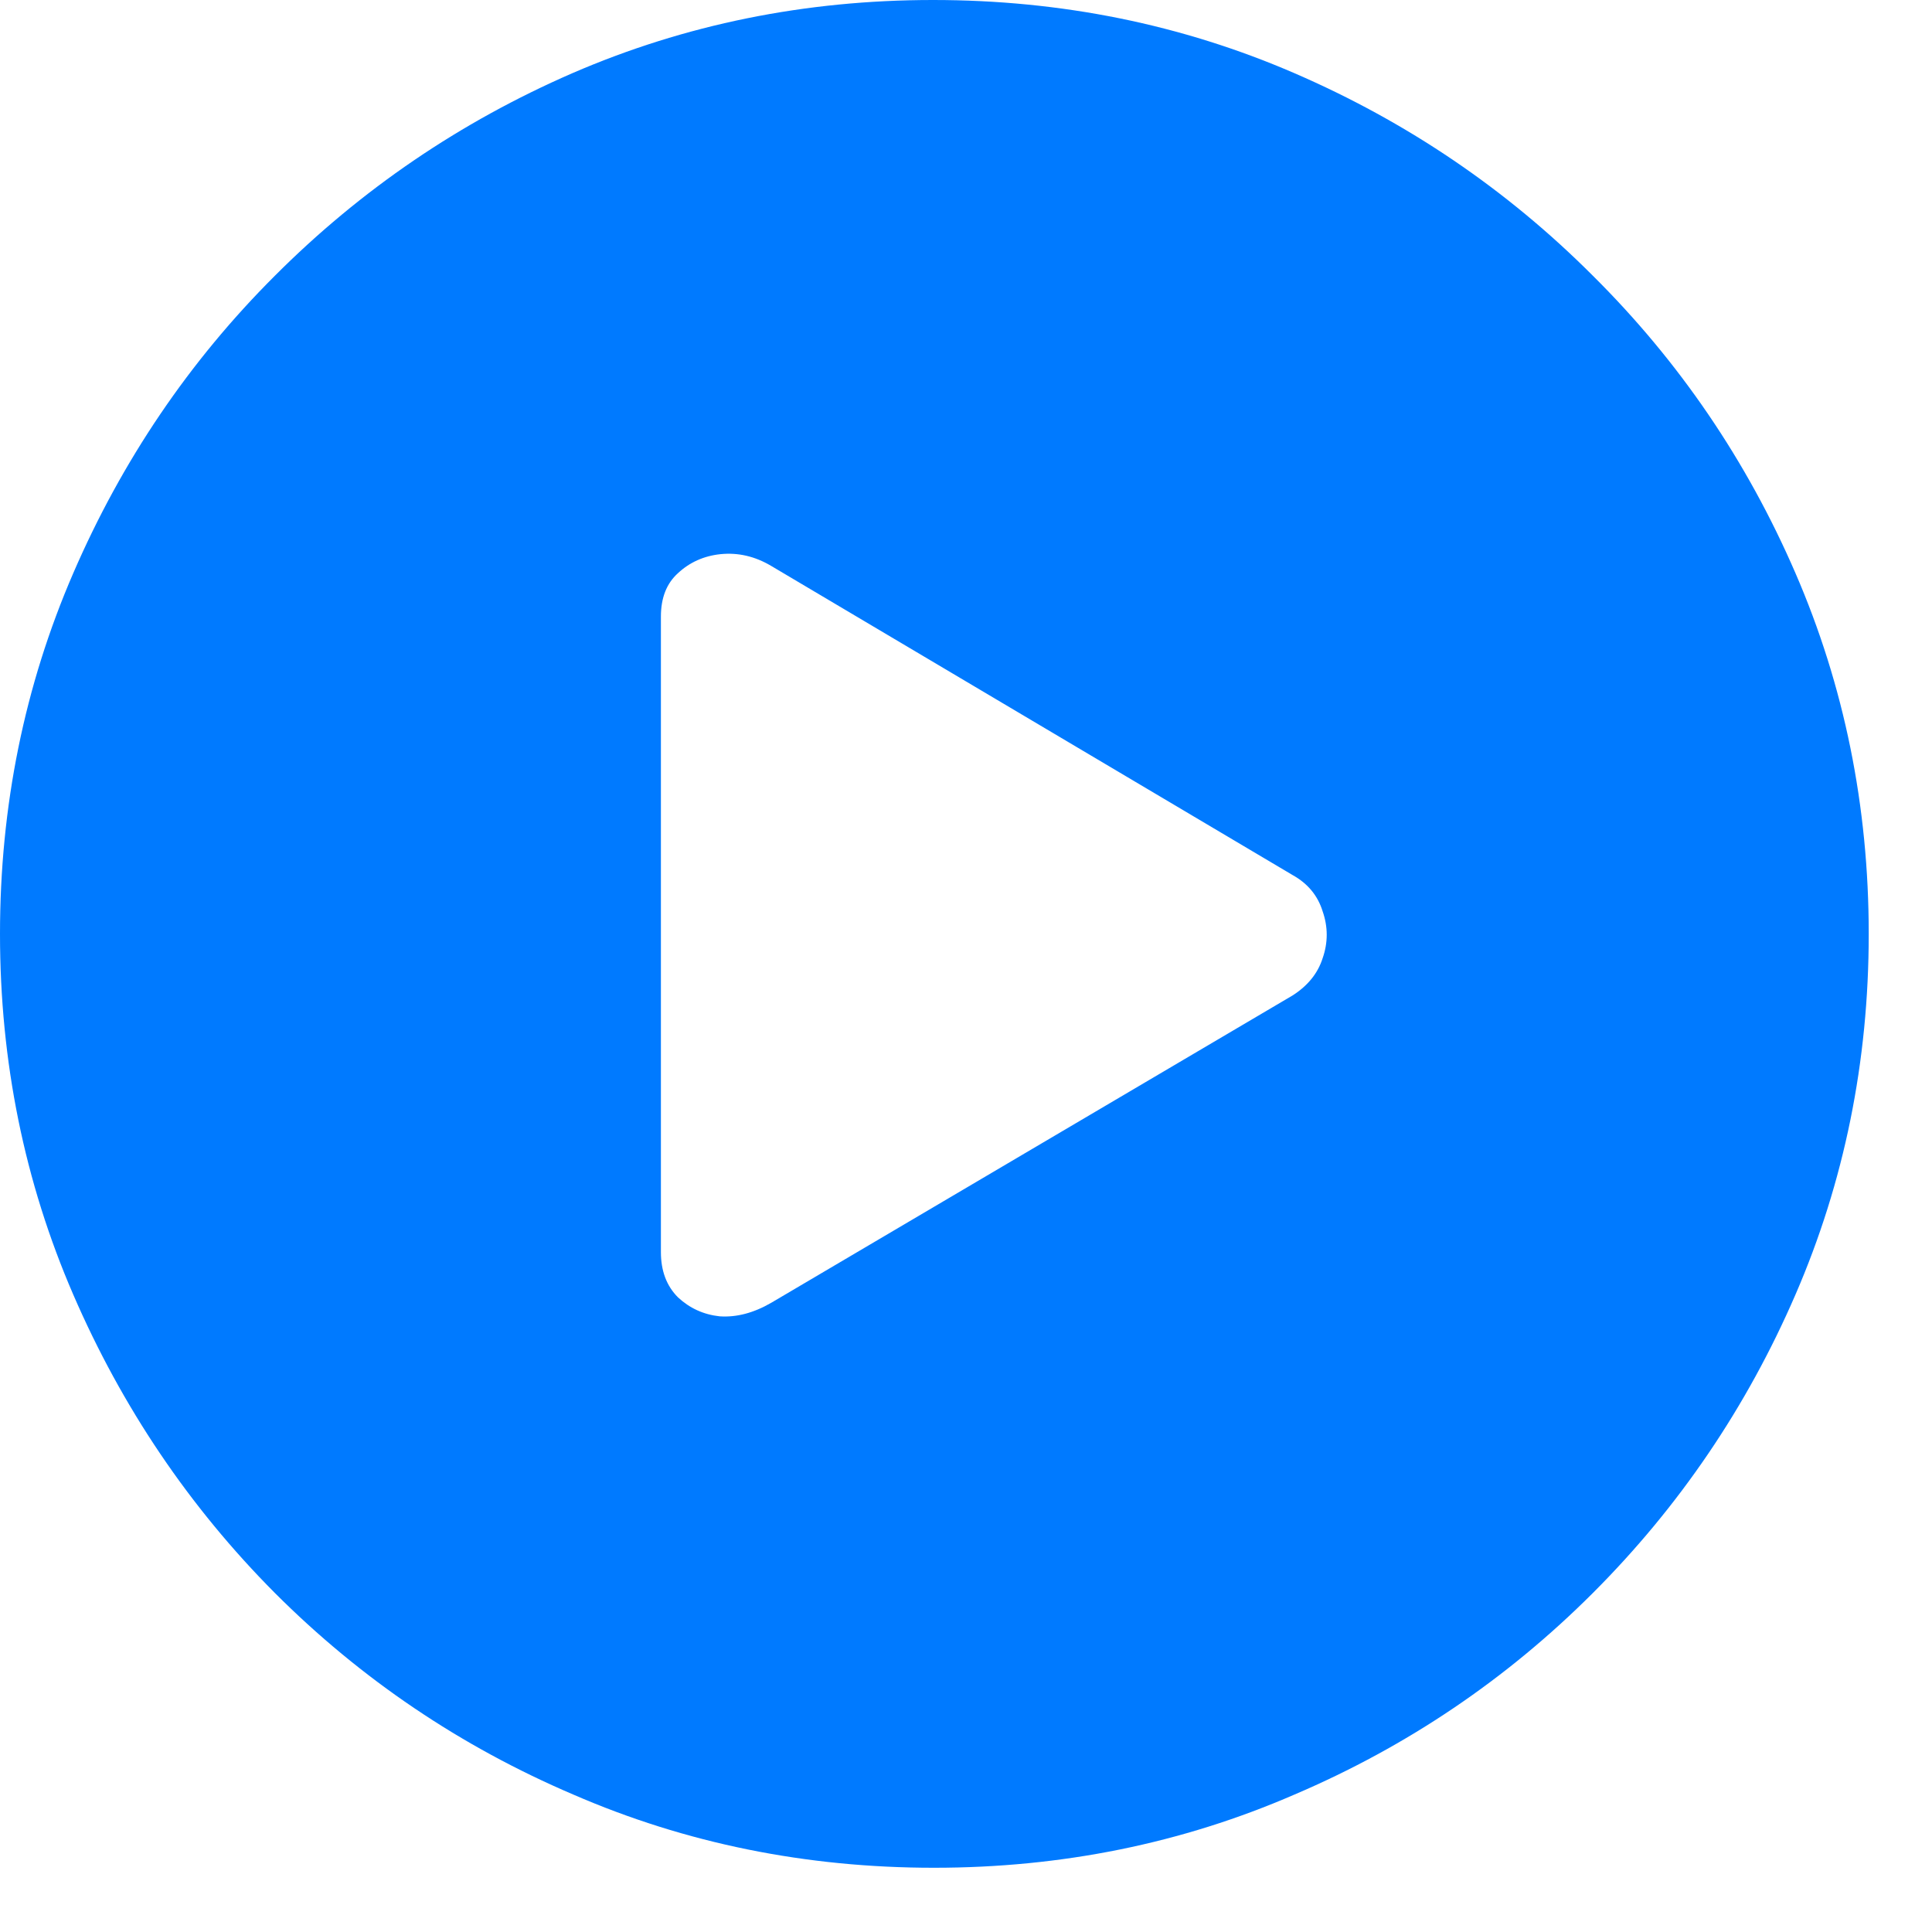
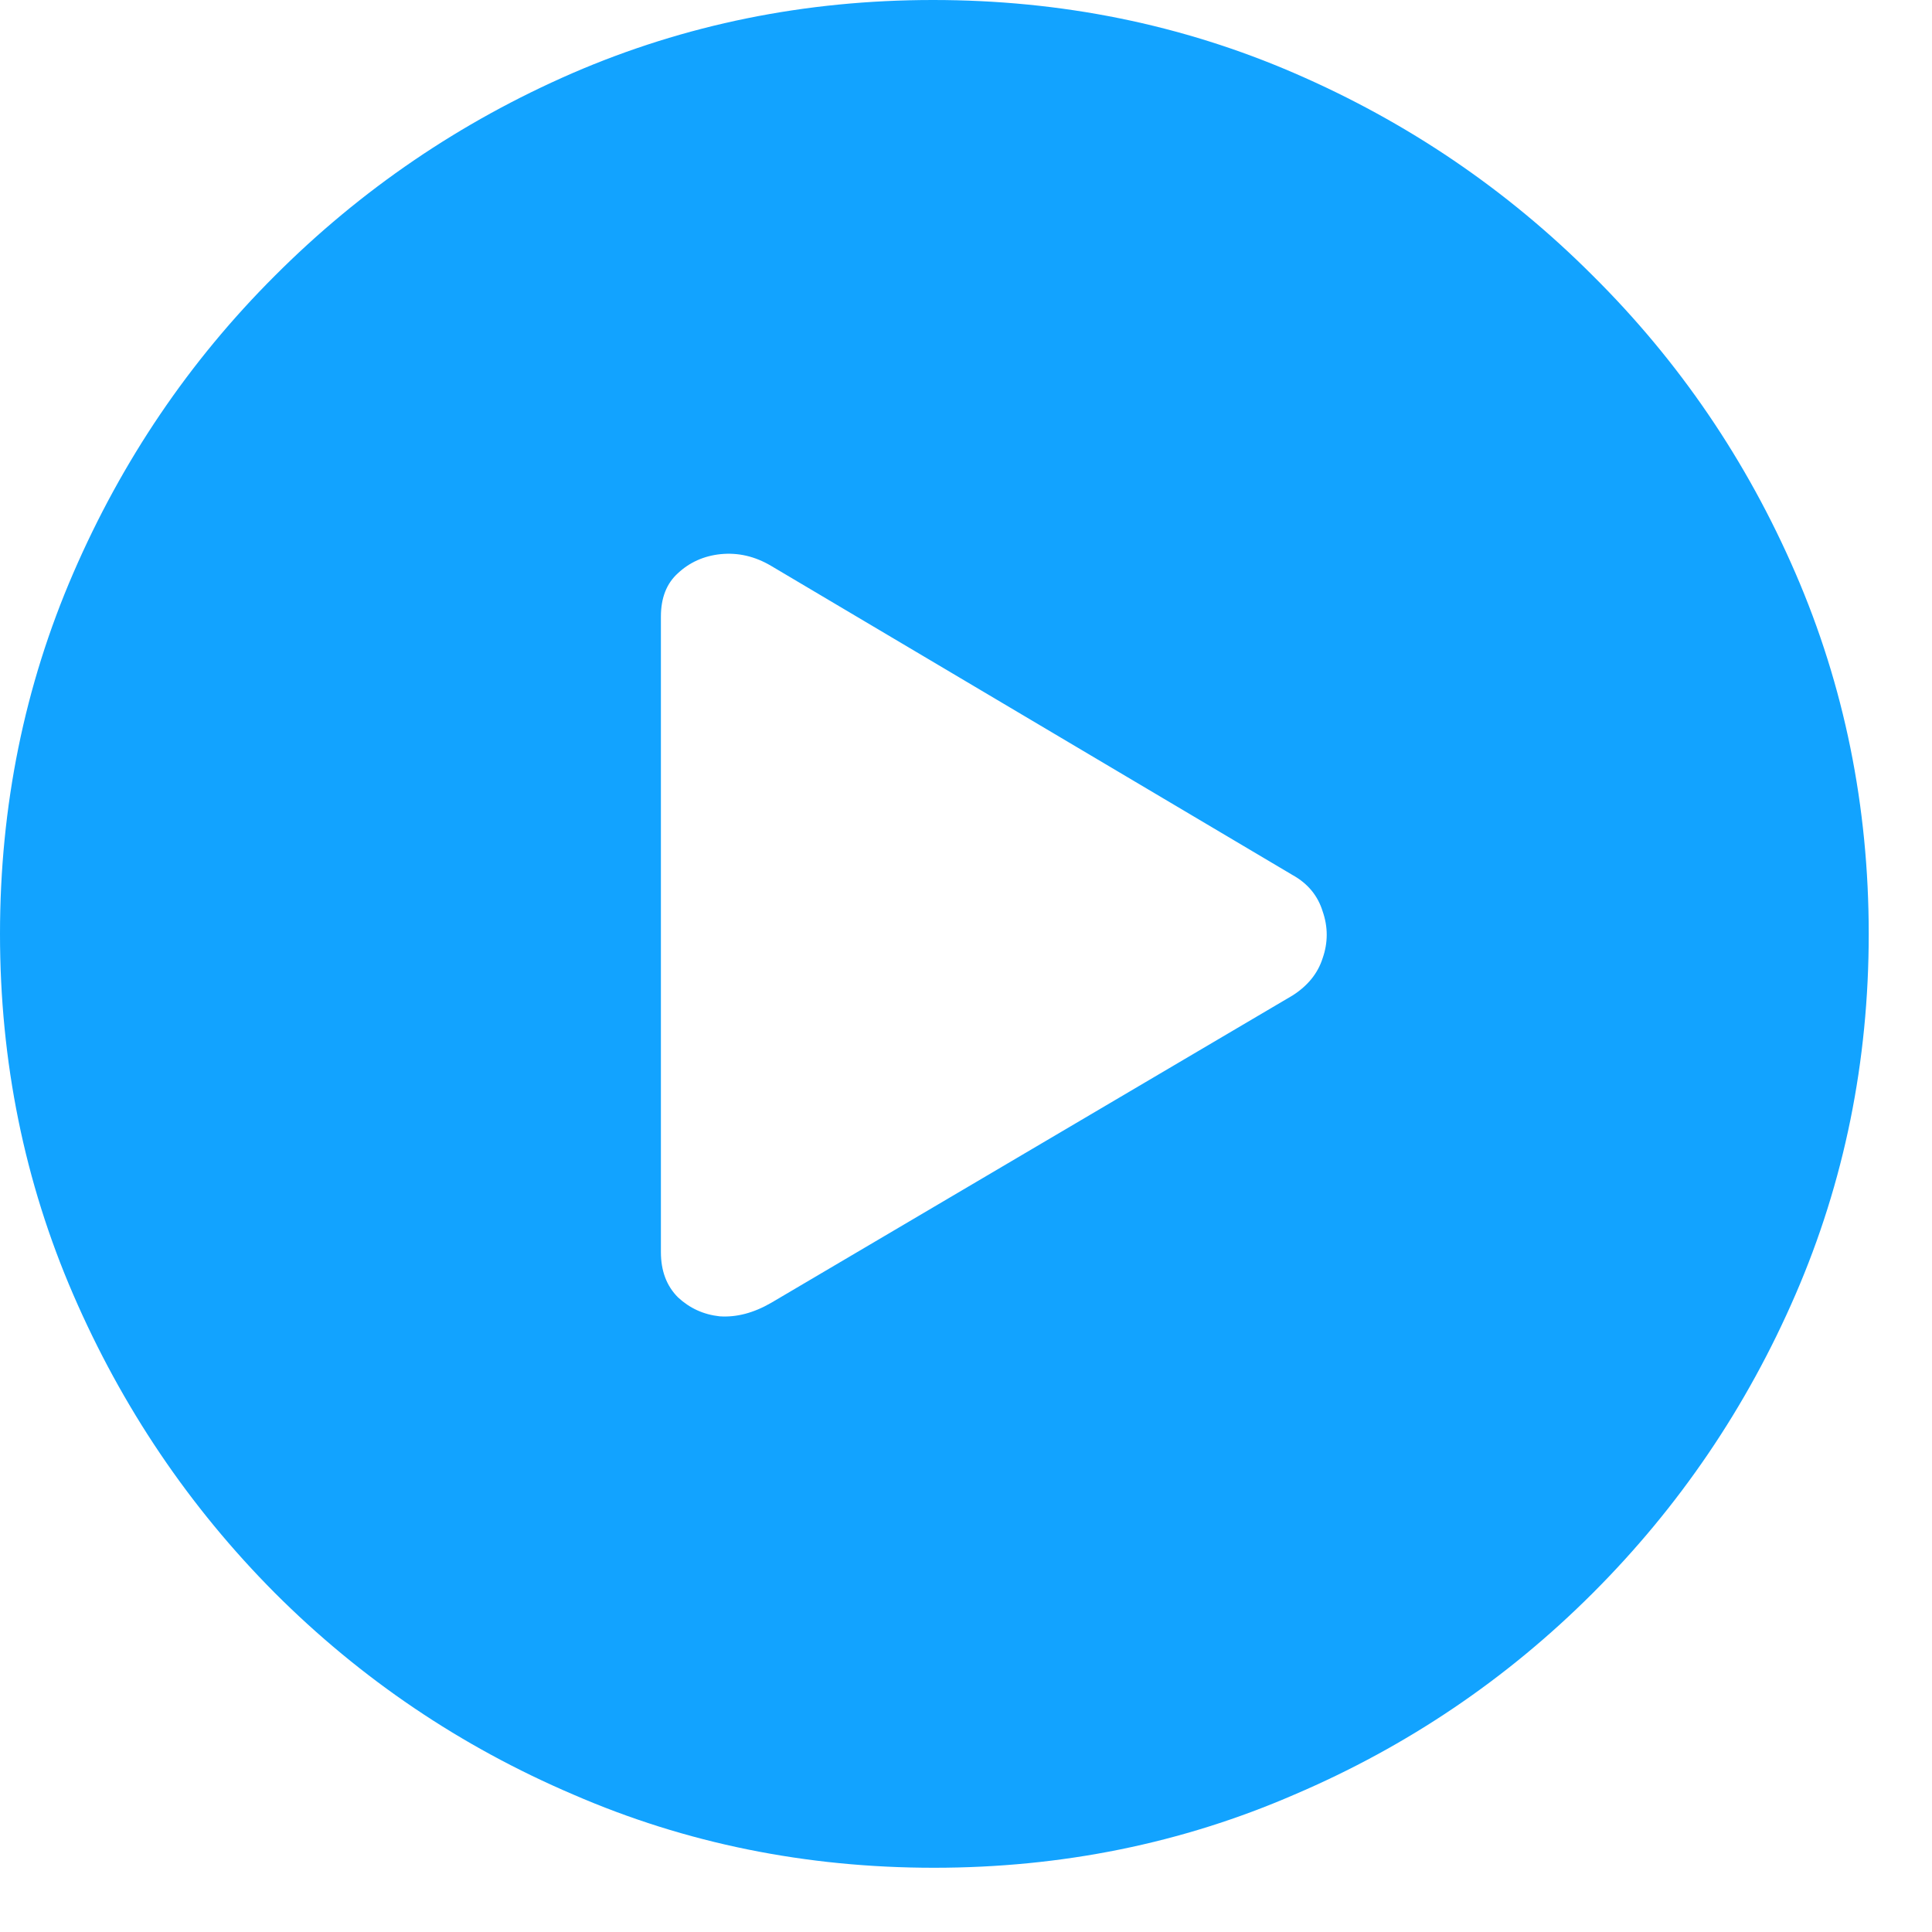
<svg xmlns="http://www.w3.org/2000/svg" width="12" height="12" viewBox="0 0 12 12" fill="none">
-   <path d="M5.801 11.601C5.007 11.601 4.26 11.45 3.56 11.146C2.86 10.847 2.242 10.429 1.707 9.894C1.175 9.359 0.758 8.741 0.455 8.041C0.152 7.341 0 6.594 0 5.801C0 5.007 0.152 4.26 0.455 3.56C0.758 2.86 1.175 2.244 1.707 1.713C2.242 1.177 2.858 0.758 3.554 0.455C4.254 0.152 5.001 0 5.795 0C6.592 0 7.341 0.152 8.041 0.455C8.741 0.758 9.359 1.177 9.894 1.713C10.429 2.244 10.849 2.86 11.152 3.56C11.455 4.26 11.607 5.007 11.607 5.801C11.607 6.594 11.455 7.341 11.152 8.041C10.849 8.741 10.429 9.359 9.894 9.894C9.359 10.429 8.741 10.847 8.041 11.146C7.341 11.45 6.594 11.601 5.801 11.601ZM4.79 8.092L8.03 6.182C8.123 6.122 8.185 6.046 8.215 5.952C8.249 5.855 8.249 5.757 8.215 5.66C8.185 5.563 8.123 5.488 8.03 5.436L4.79 3.515C4.689 3.455 4.584 3.431 4.475 3.442C4.371 3.453 4.283 3.493 4.211 3.56C4.14 3.624 4.105 3.714 4.105 3.83V7.777C4.105 7.893 4.14 7.987 4.211 8.058C4.283 8.125 4.369 8.165 4.47 8.176C4.575 8.183 4.681 8.155 4.79 8.092Z" fill="#007AFF" />
+   <path d="M5.801 11.601C5.007 11.601 4.26 11.45 3.56 11.146C2.86 10.847 2.242 10.429 1.707 9.894C1.175 9.359 0.758 8.741 0.455 8.041C0.152 7.341 0 6.594 0 5.801C0 5.007 0.152 4.26 0.455 3.56C0.758 2.86 1.175 2.244 1.707 1.713C2.242 1.177 2.858 0.758 3.554 0.455C4.254 0.152 5.001 0 5.795 0C6.592 0 7.341 0.152 8.041 0.455C8.741 0.758 9.359 1.177 9.894 1.713C10.429 2.244 10.849 2.86 11.152 3.56C11.455 4.26 11.607 5.007 11.607 5.801C11.607 6.594 11.455 7.341 11.152 8.041C10.849 8.741 10.429 9.359 9.894 9.894C9.359 10.429 8.741 10.847 8.041 11.146C7.341 11.45 6.594 11.601 5.801 11.601ZM4.79 8.092L8.03 6.182C8.123 6.122 8.185 6.046 8.215 5.952C8.249 5.855 8.249 5.757 8.215 5.66C8.185 5.563 8.123 5.488 8.03 5.436L4.79 3.515C4.689 3.455 4.584 3.431 4.475 3.442C4.371 3.453 4.283 3.493 4.211 3.56C4.14 3.624 4.105 3.714 4.105 3.83V7.777C4.105 7.893 4.14 7.987 4.211 8.058C4.283 8.125 4.369 8.165 4.47 8.176C4.575 8.183 4.681 8.155 4.79 8.092Z" fill="#12A3FF" />
</svg>
